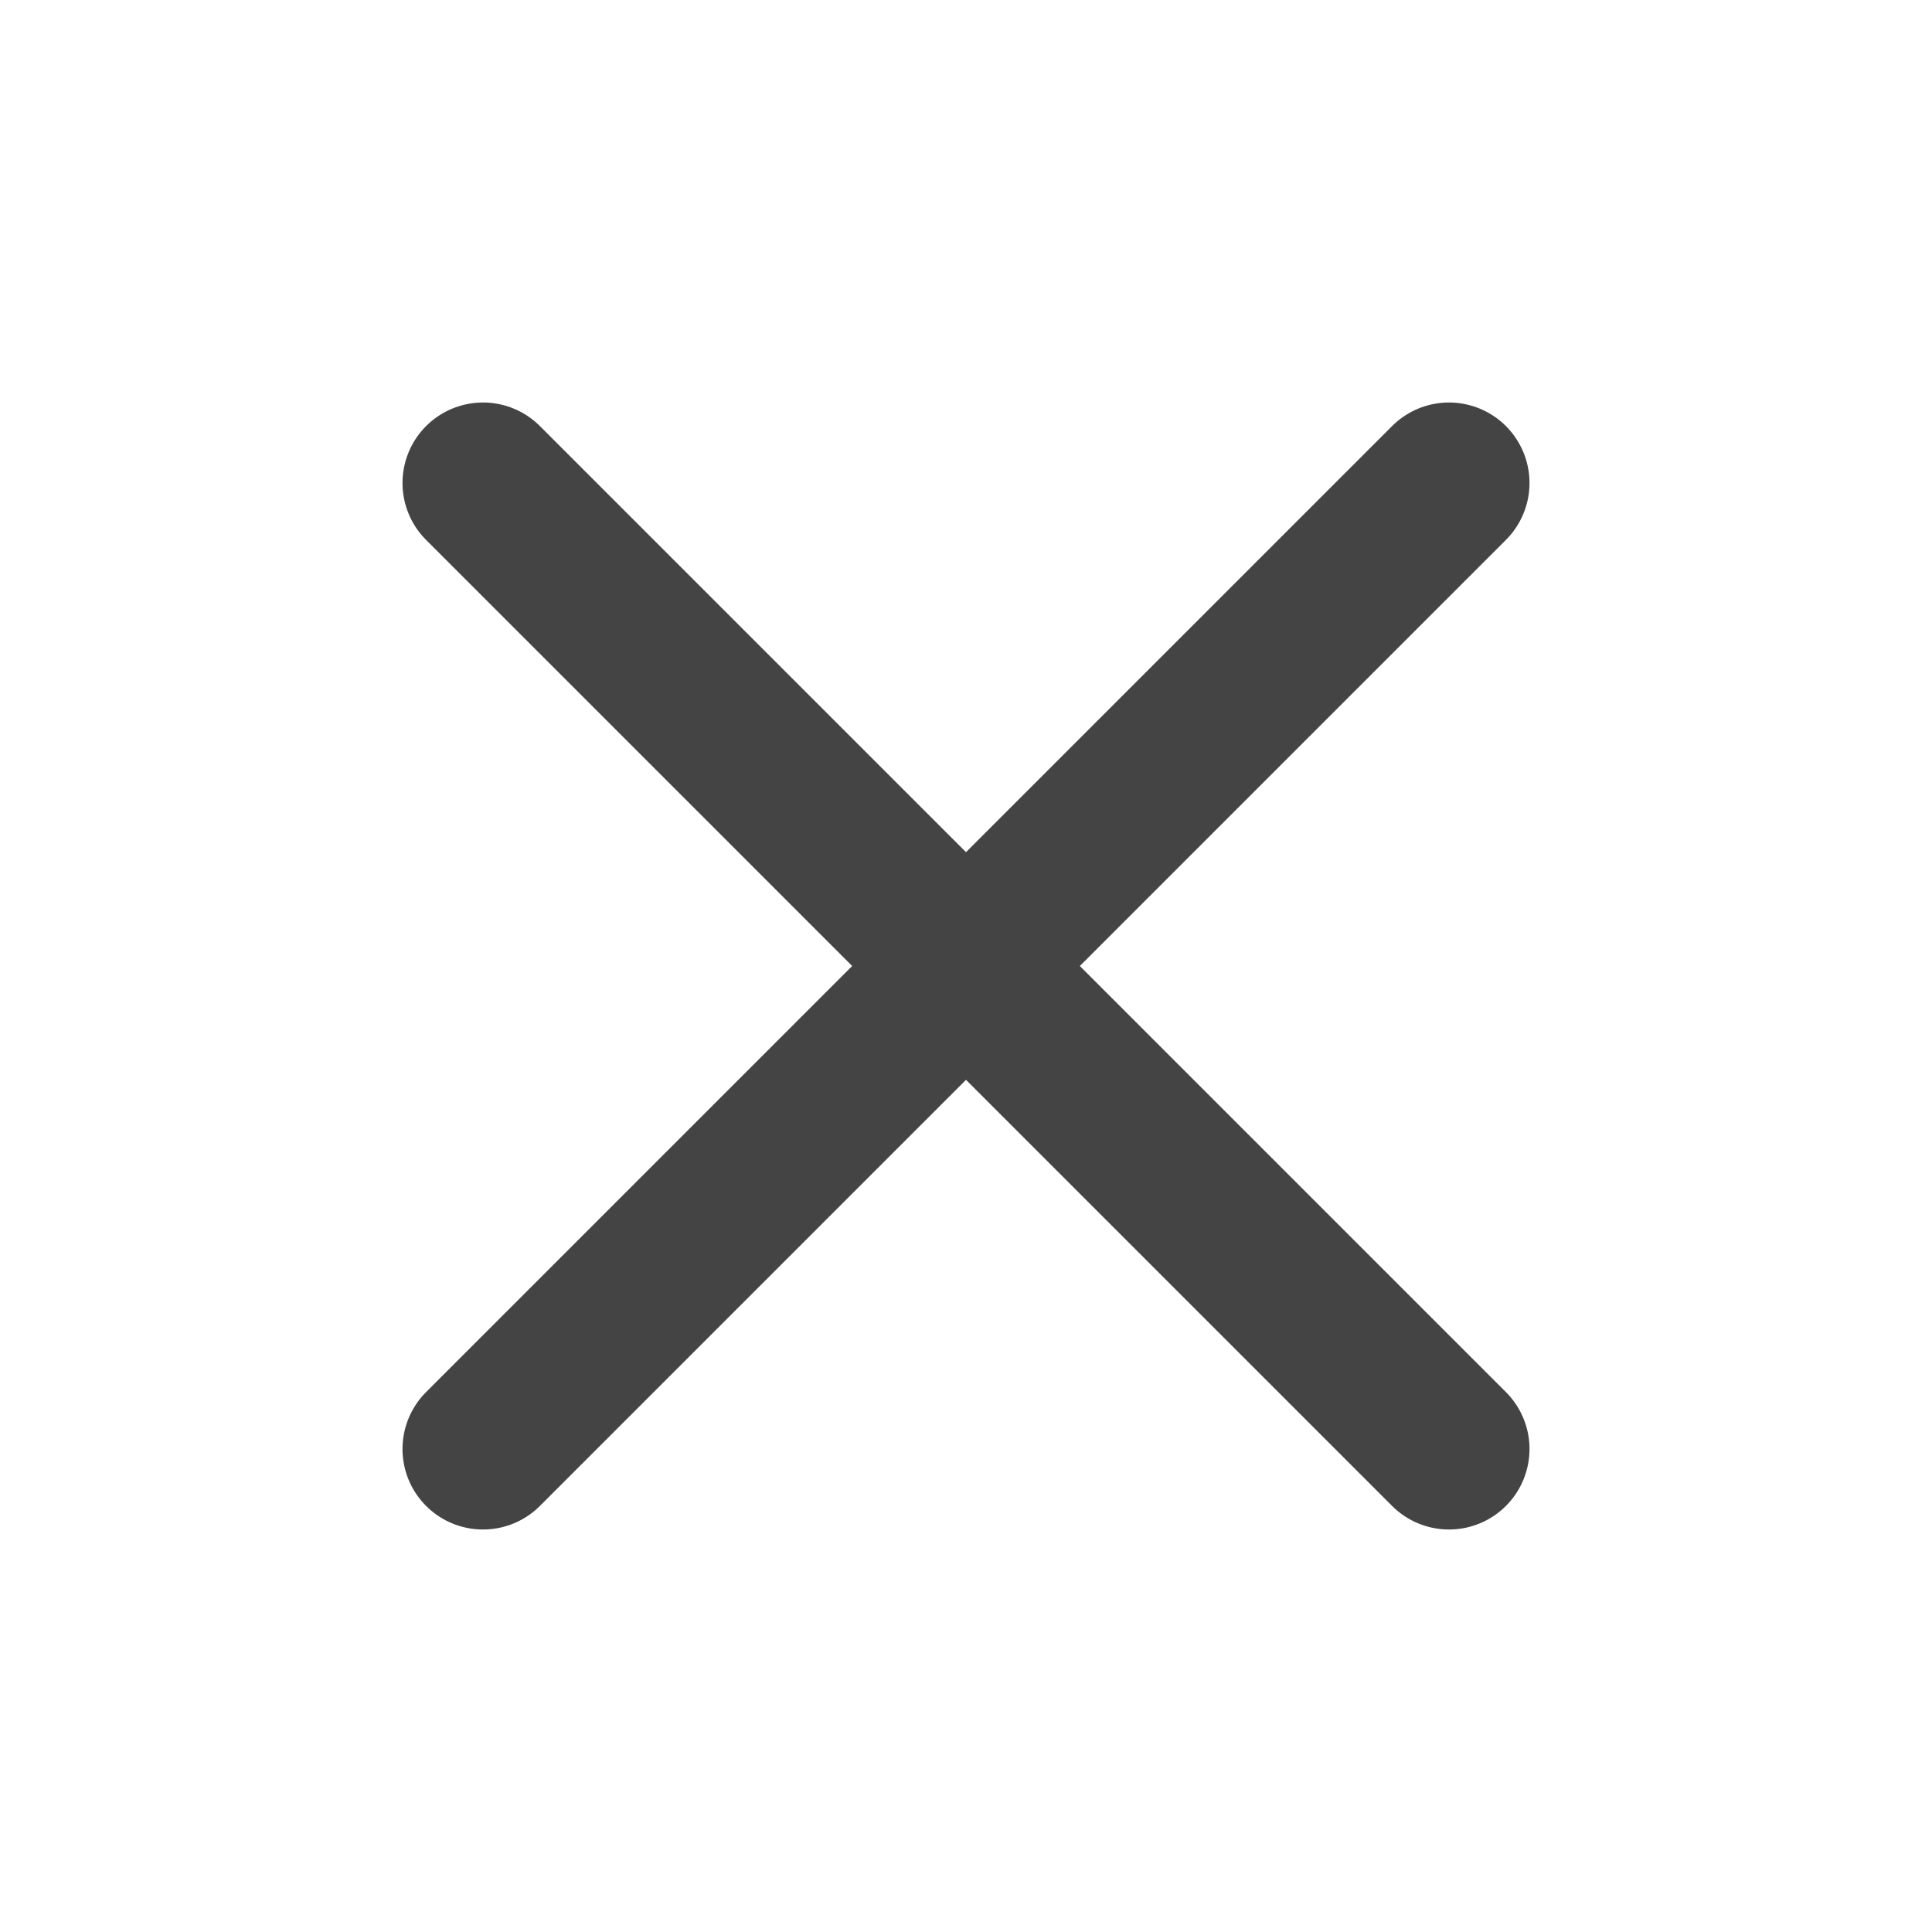
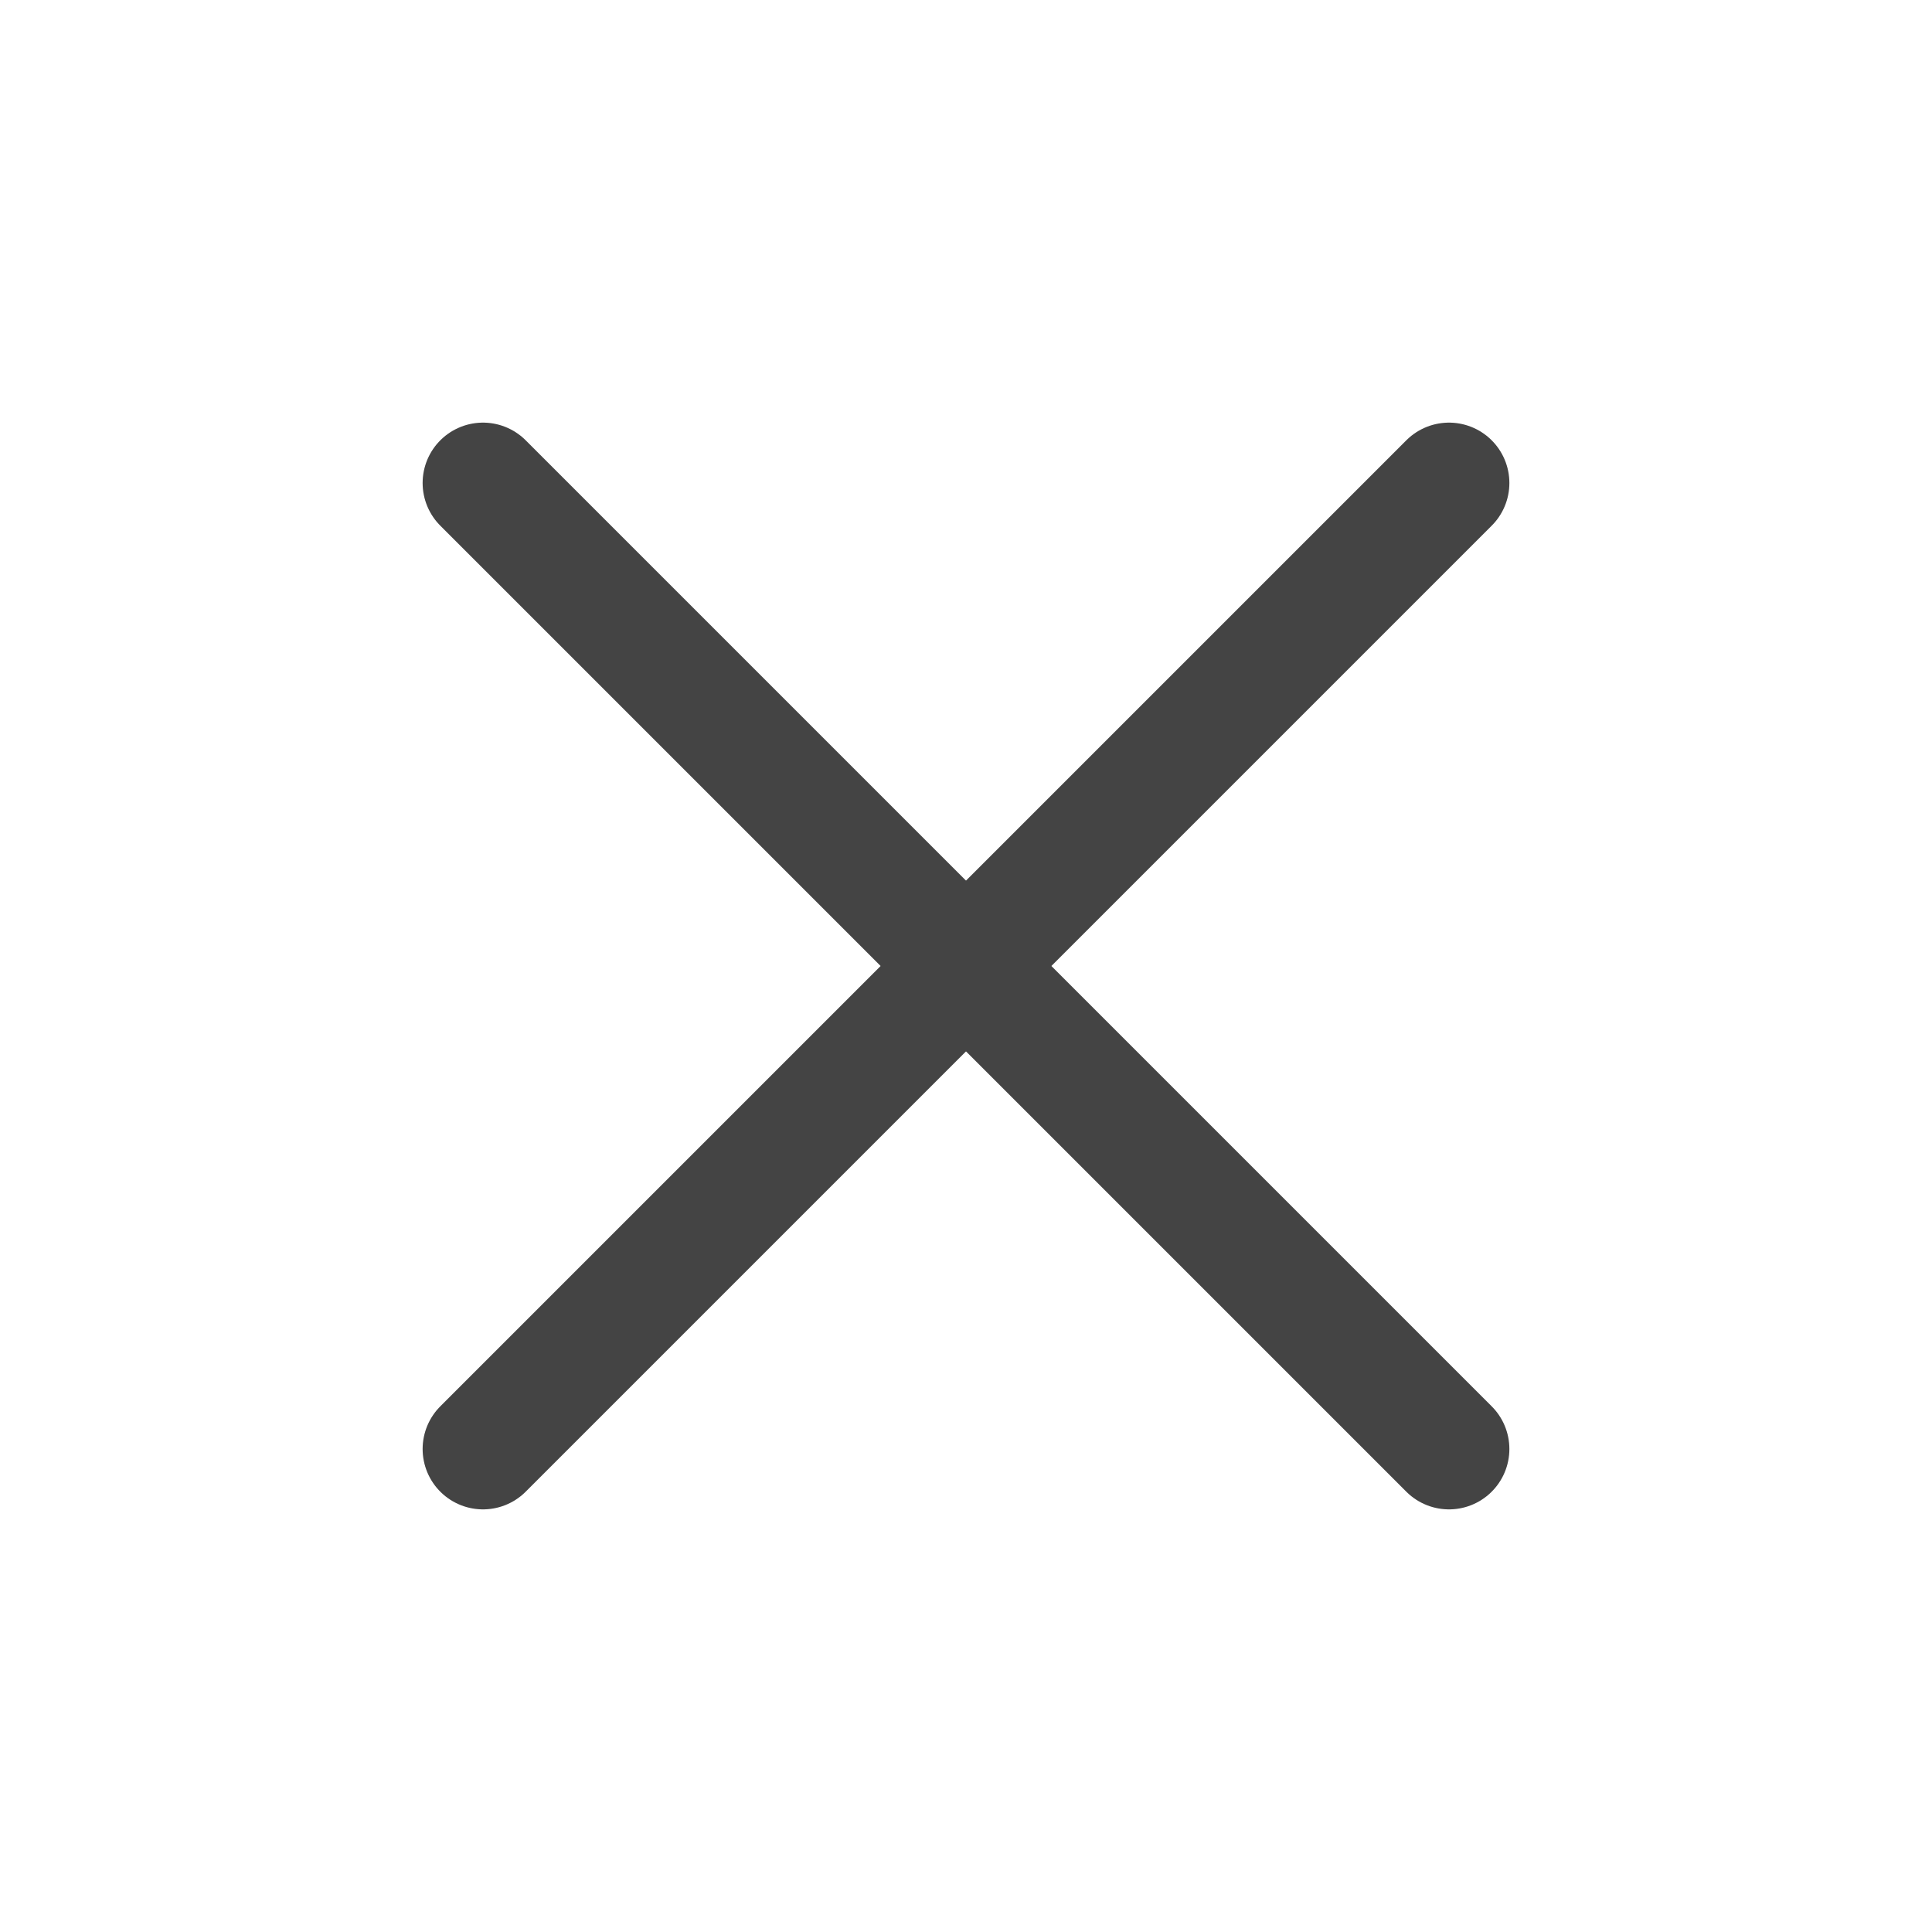
- <svg xmlns="http://www.w3.org/2000/svg" width="24" height="24" viewBox="0 0 24 24" fill="none" stroke="#444444" stroke-width="2" stroke-linecap="round" stroke-linejoin="round">
+ <svg xmlns="http://www.w3.org/2000/svg" width="24" height="24" viewBox="0 0 24 24" fill="none" stroke="#444444" stroke-width="1.5" stroke-linecap="round" stroke-linejoin="round">
  <path d="M18 6 6 18" />
  <path d="m6 6 12 12" />
</svg>
